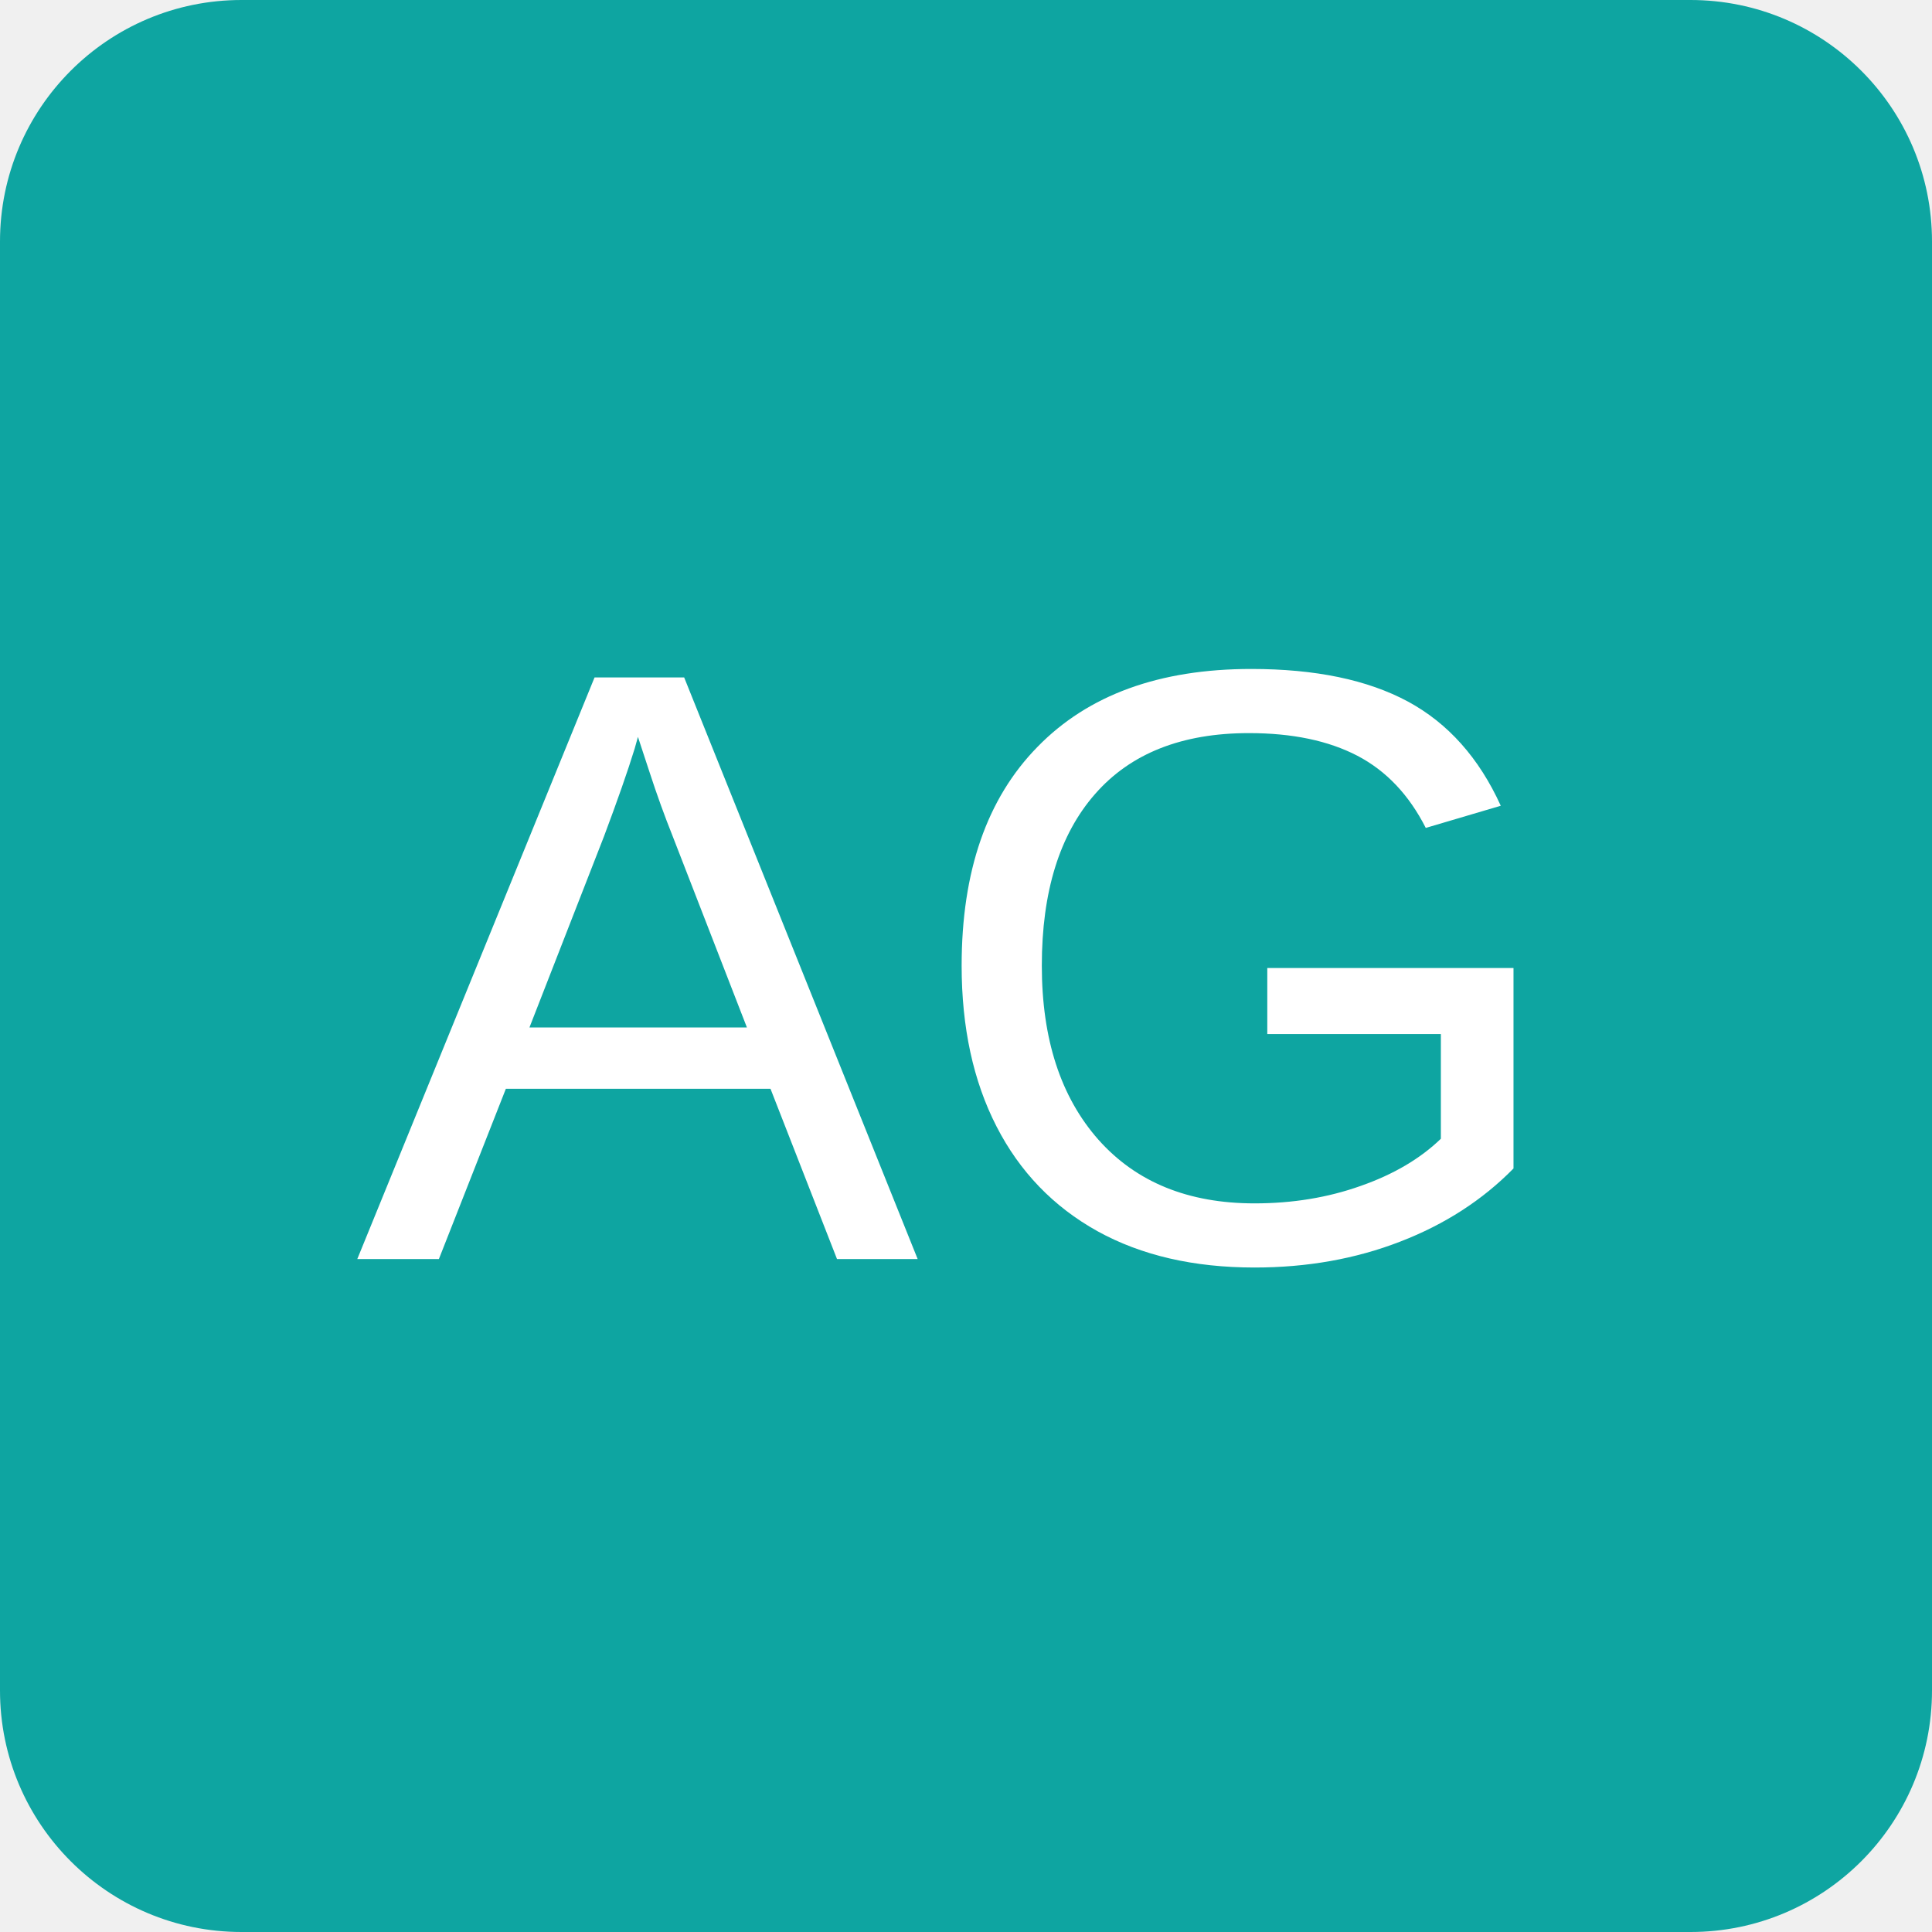
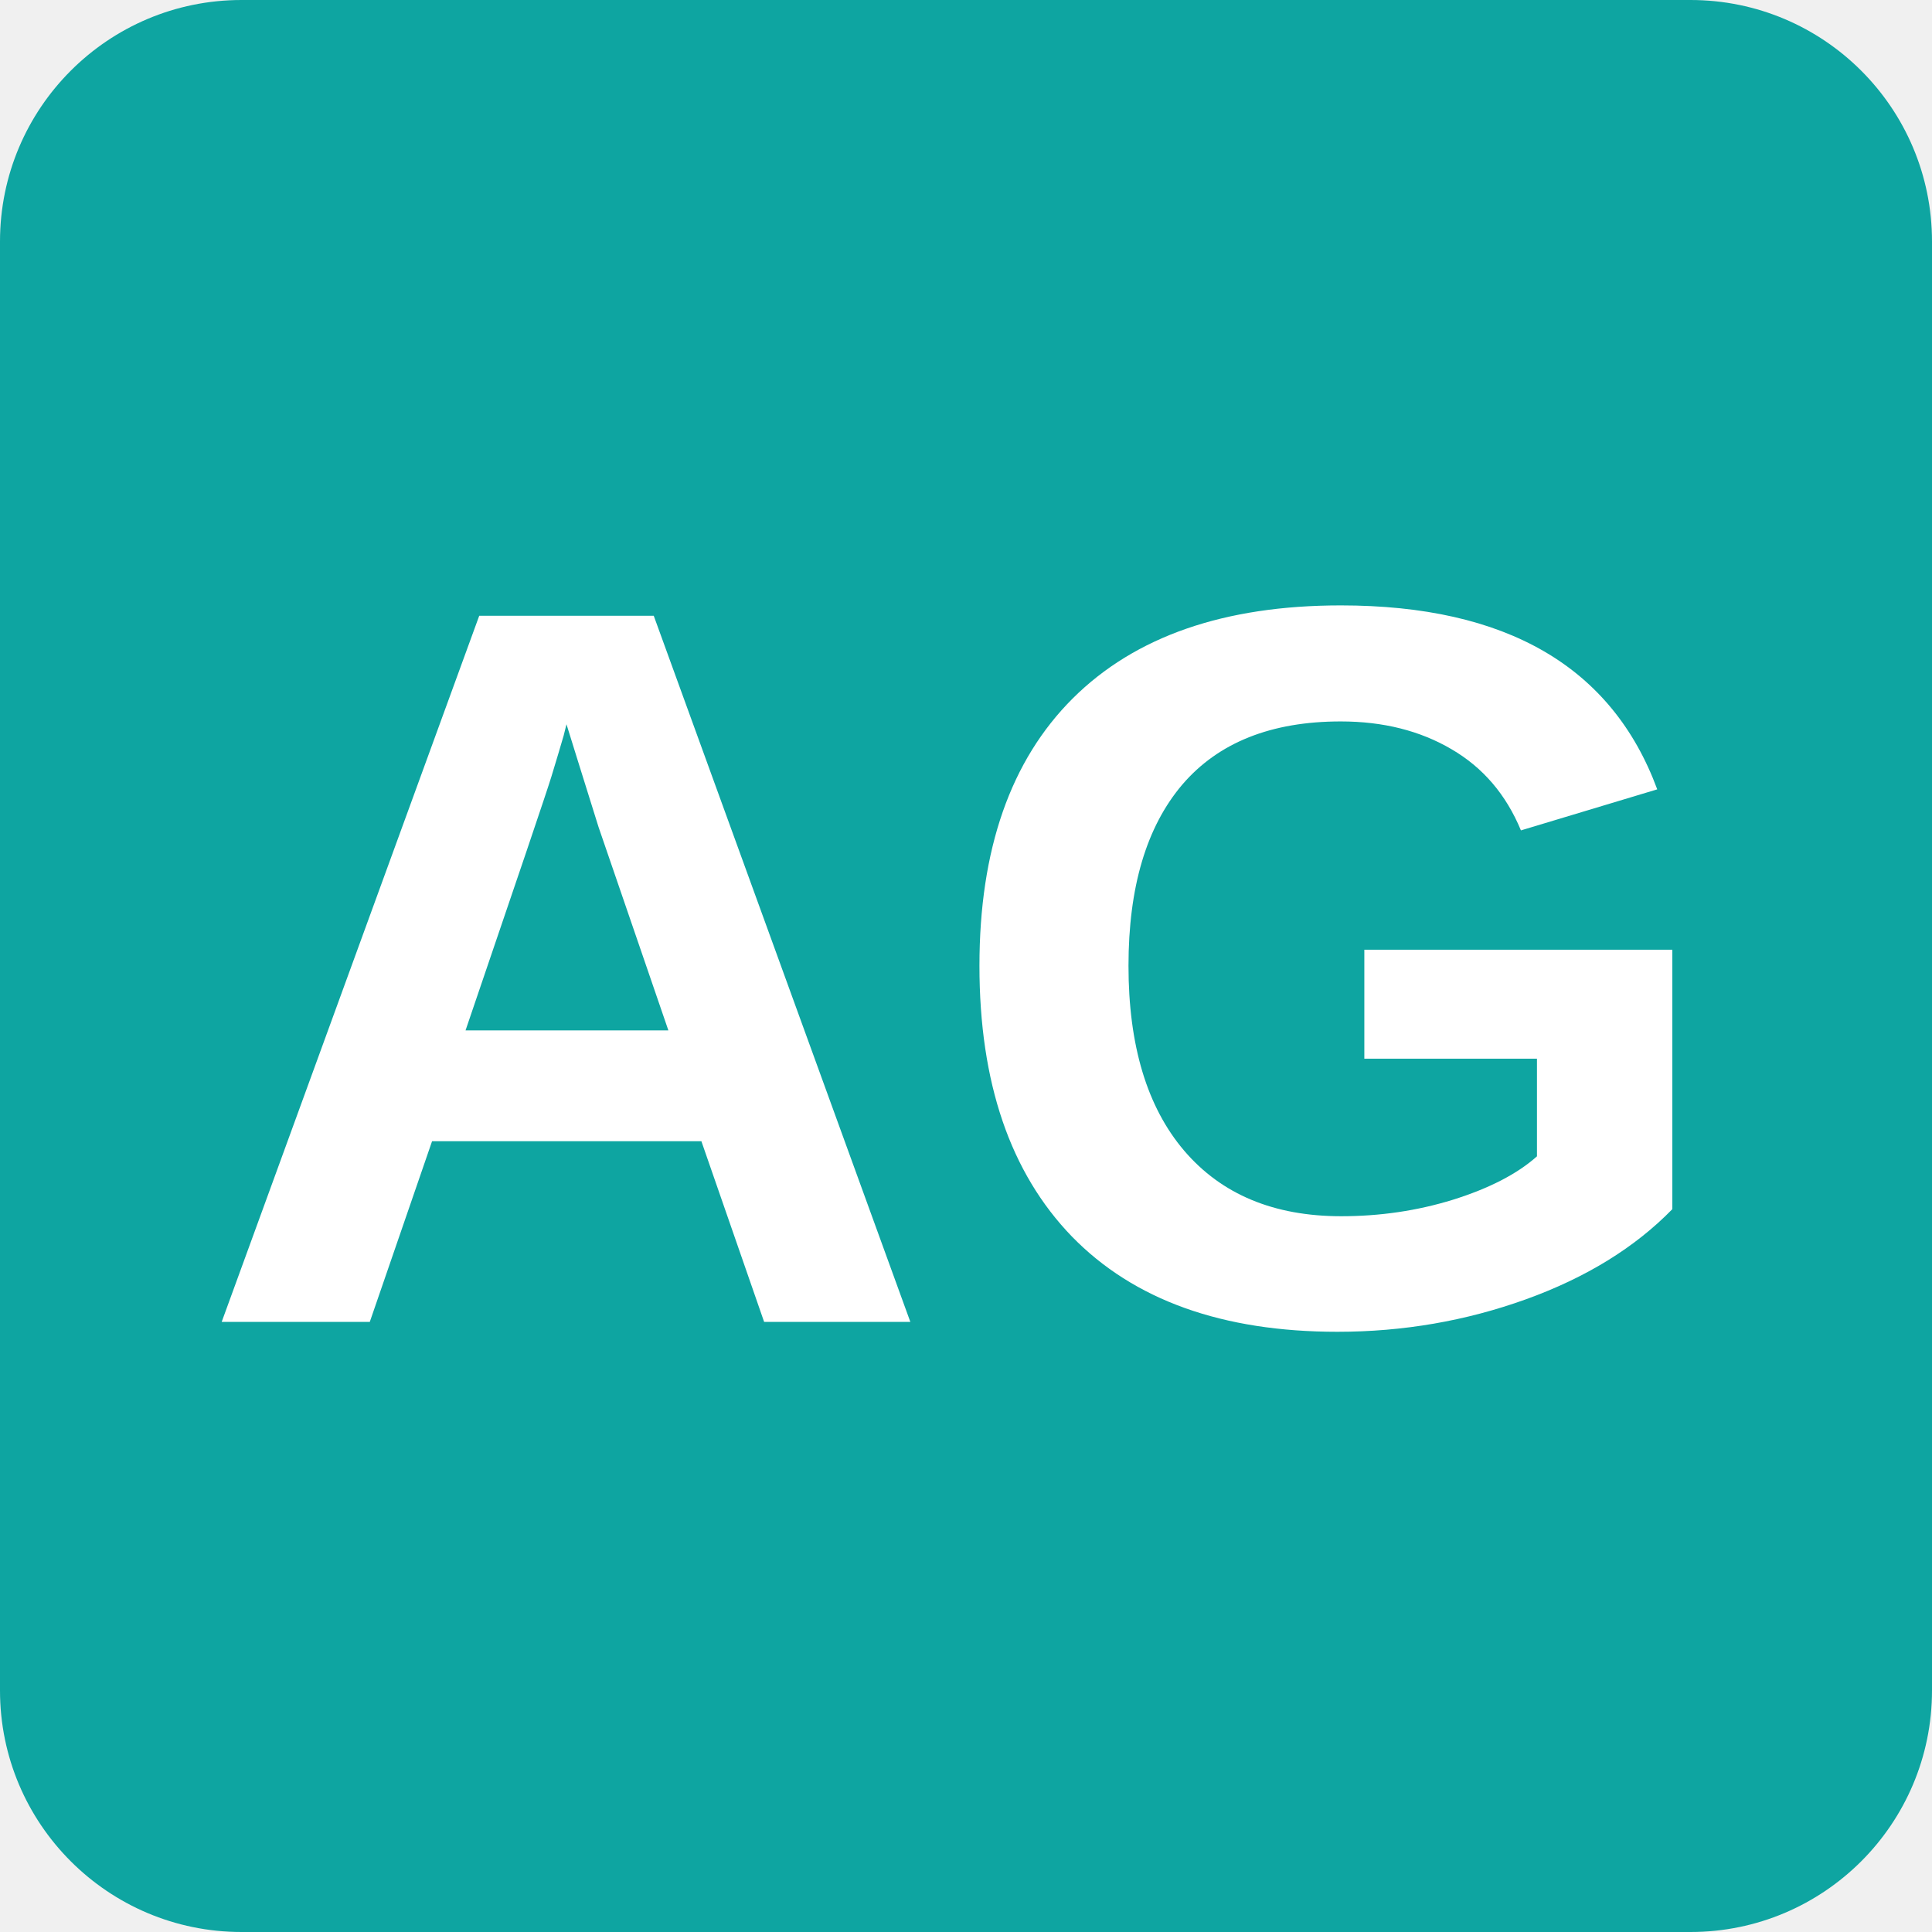
<svg xmlns="http://www.w3.org/2000/svg" width="64" height="64" viewBox="0 0 64 64">
  <rect width="64" height="64" rx="8" fill="#0ea5a1" />
-   <text x="50%" y="50%" font-family="Arial, Helvetica, sans-serif" font-size="28" fill="#fff" text-anchor="middle" dominant-baseline="central">AG</text>
+   <text x="50%" y="50%" font-family="Arial, Helvetica, sans-serif" font-weight="bold" font-size="34" fill="#fff" text-anchor="middle" dominant-baseline="central">AG</text>
</svg>
